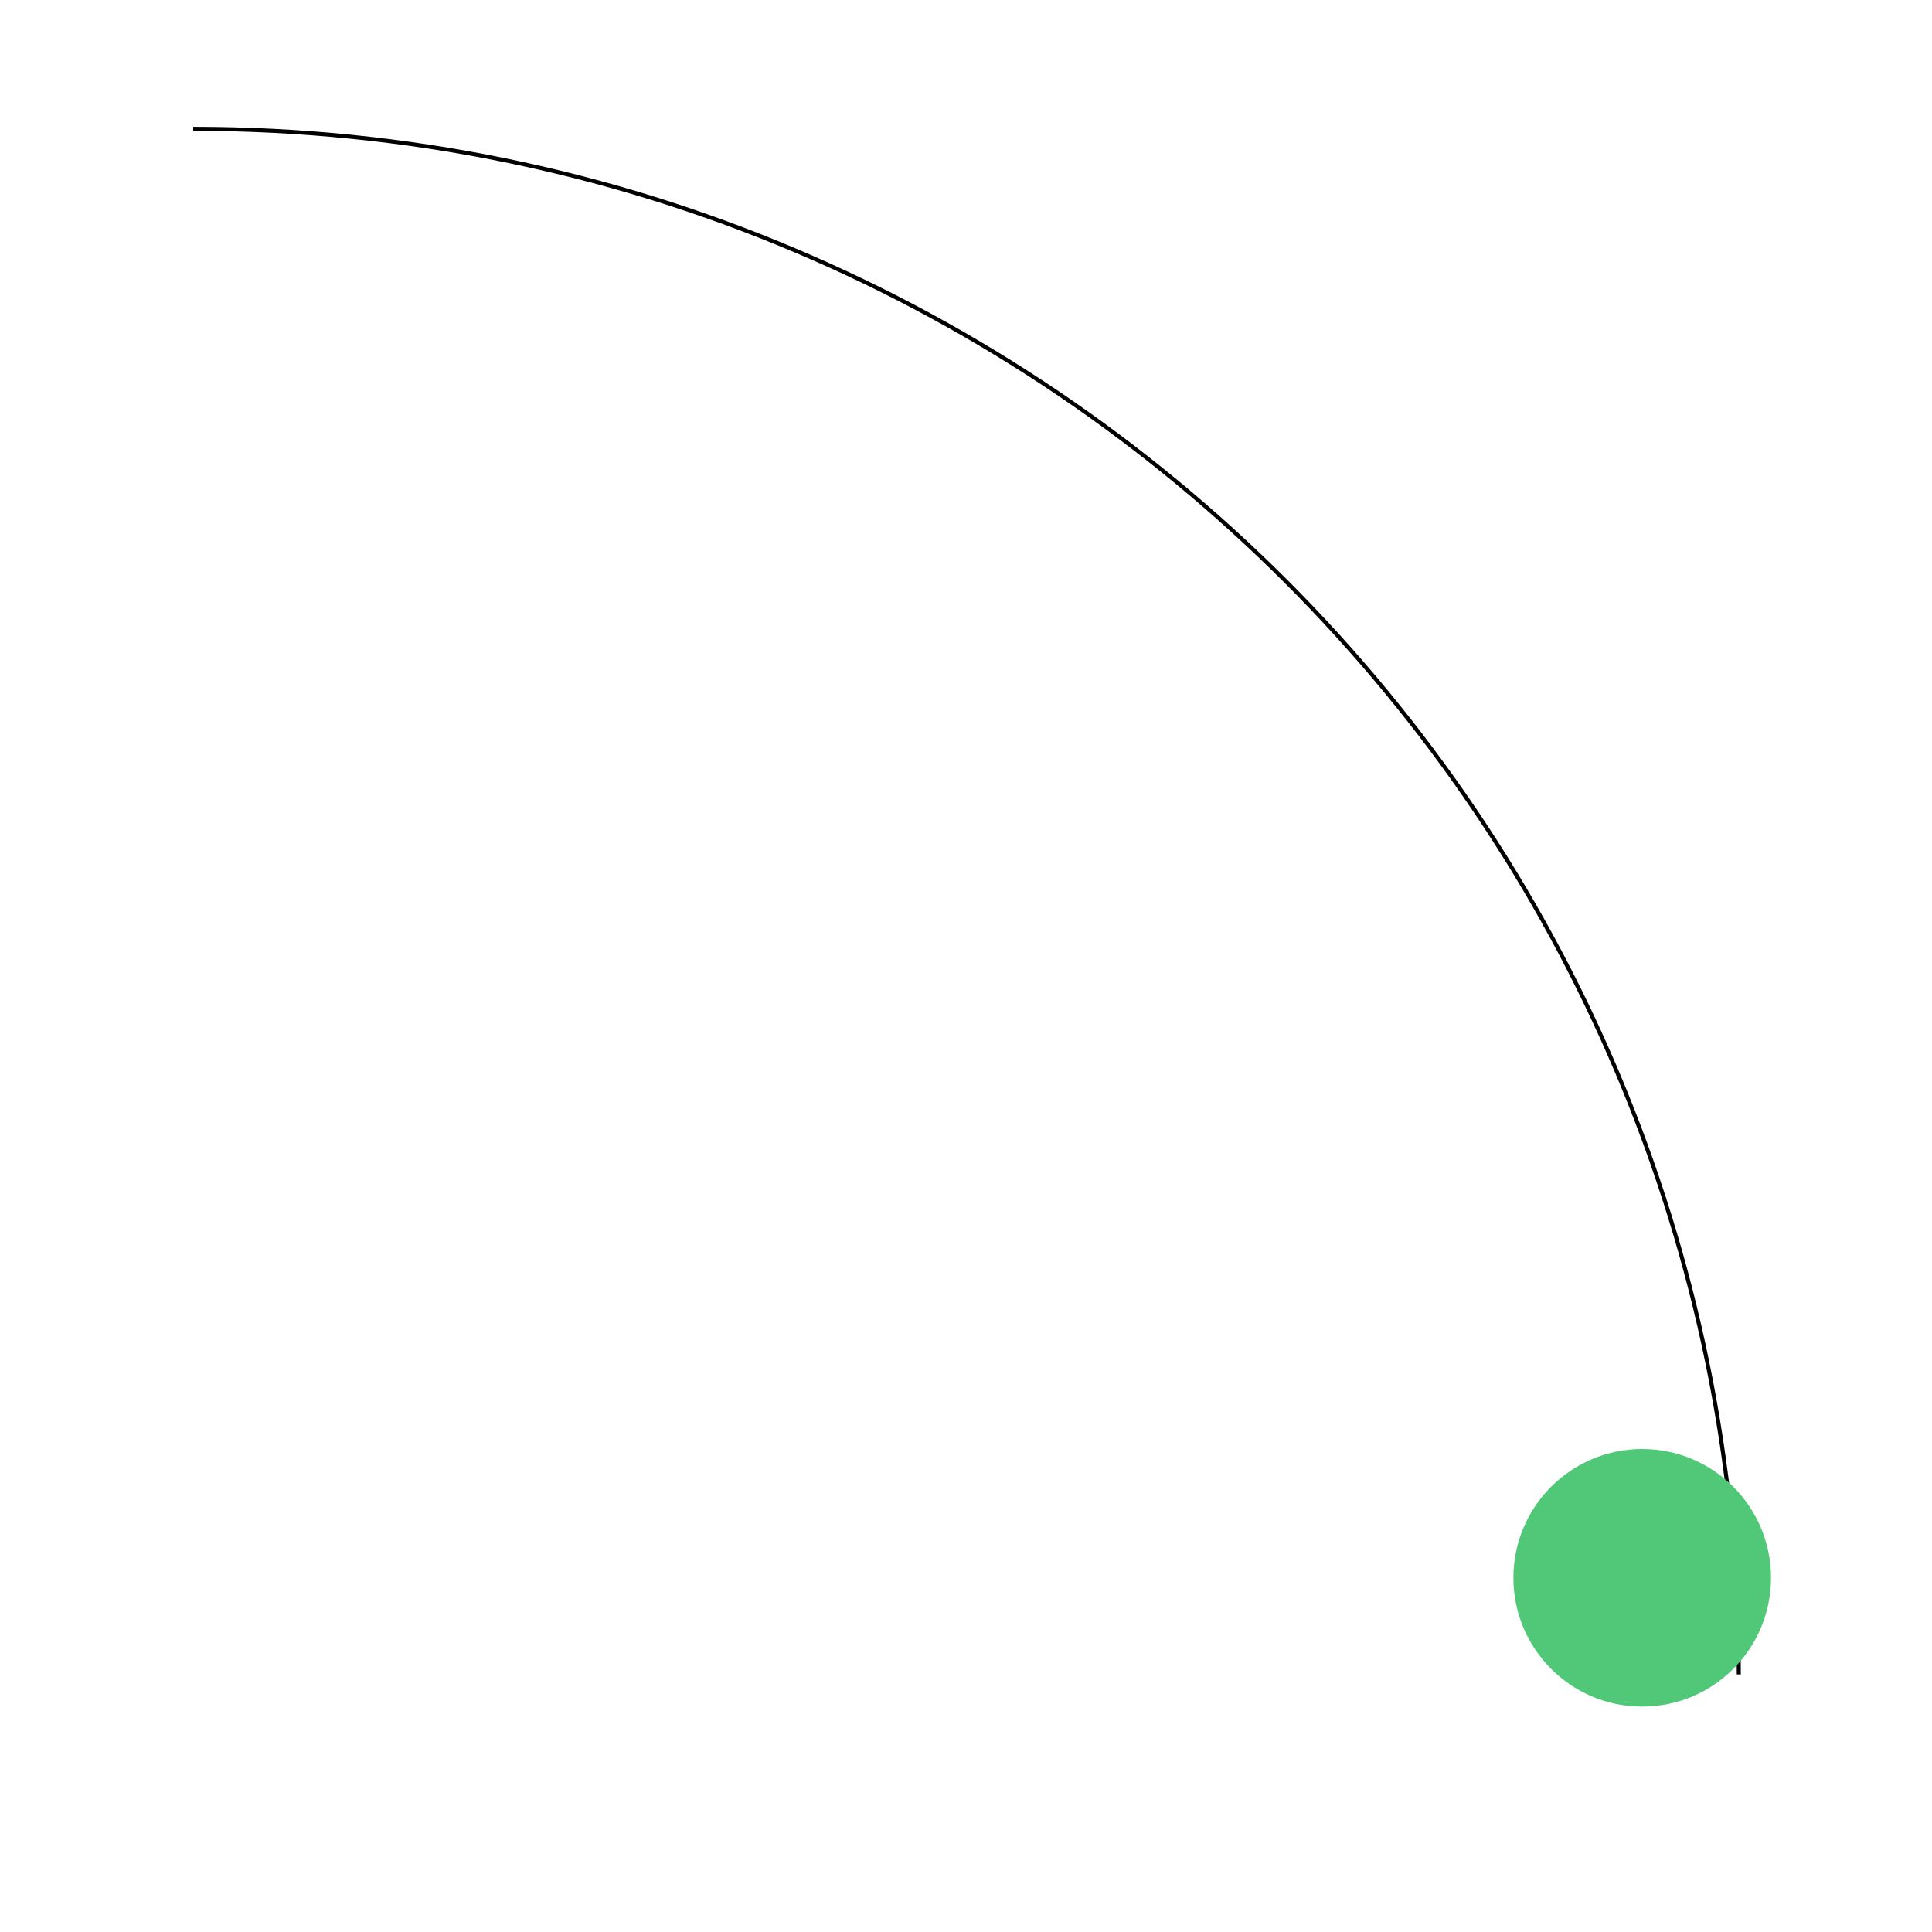
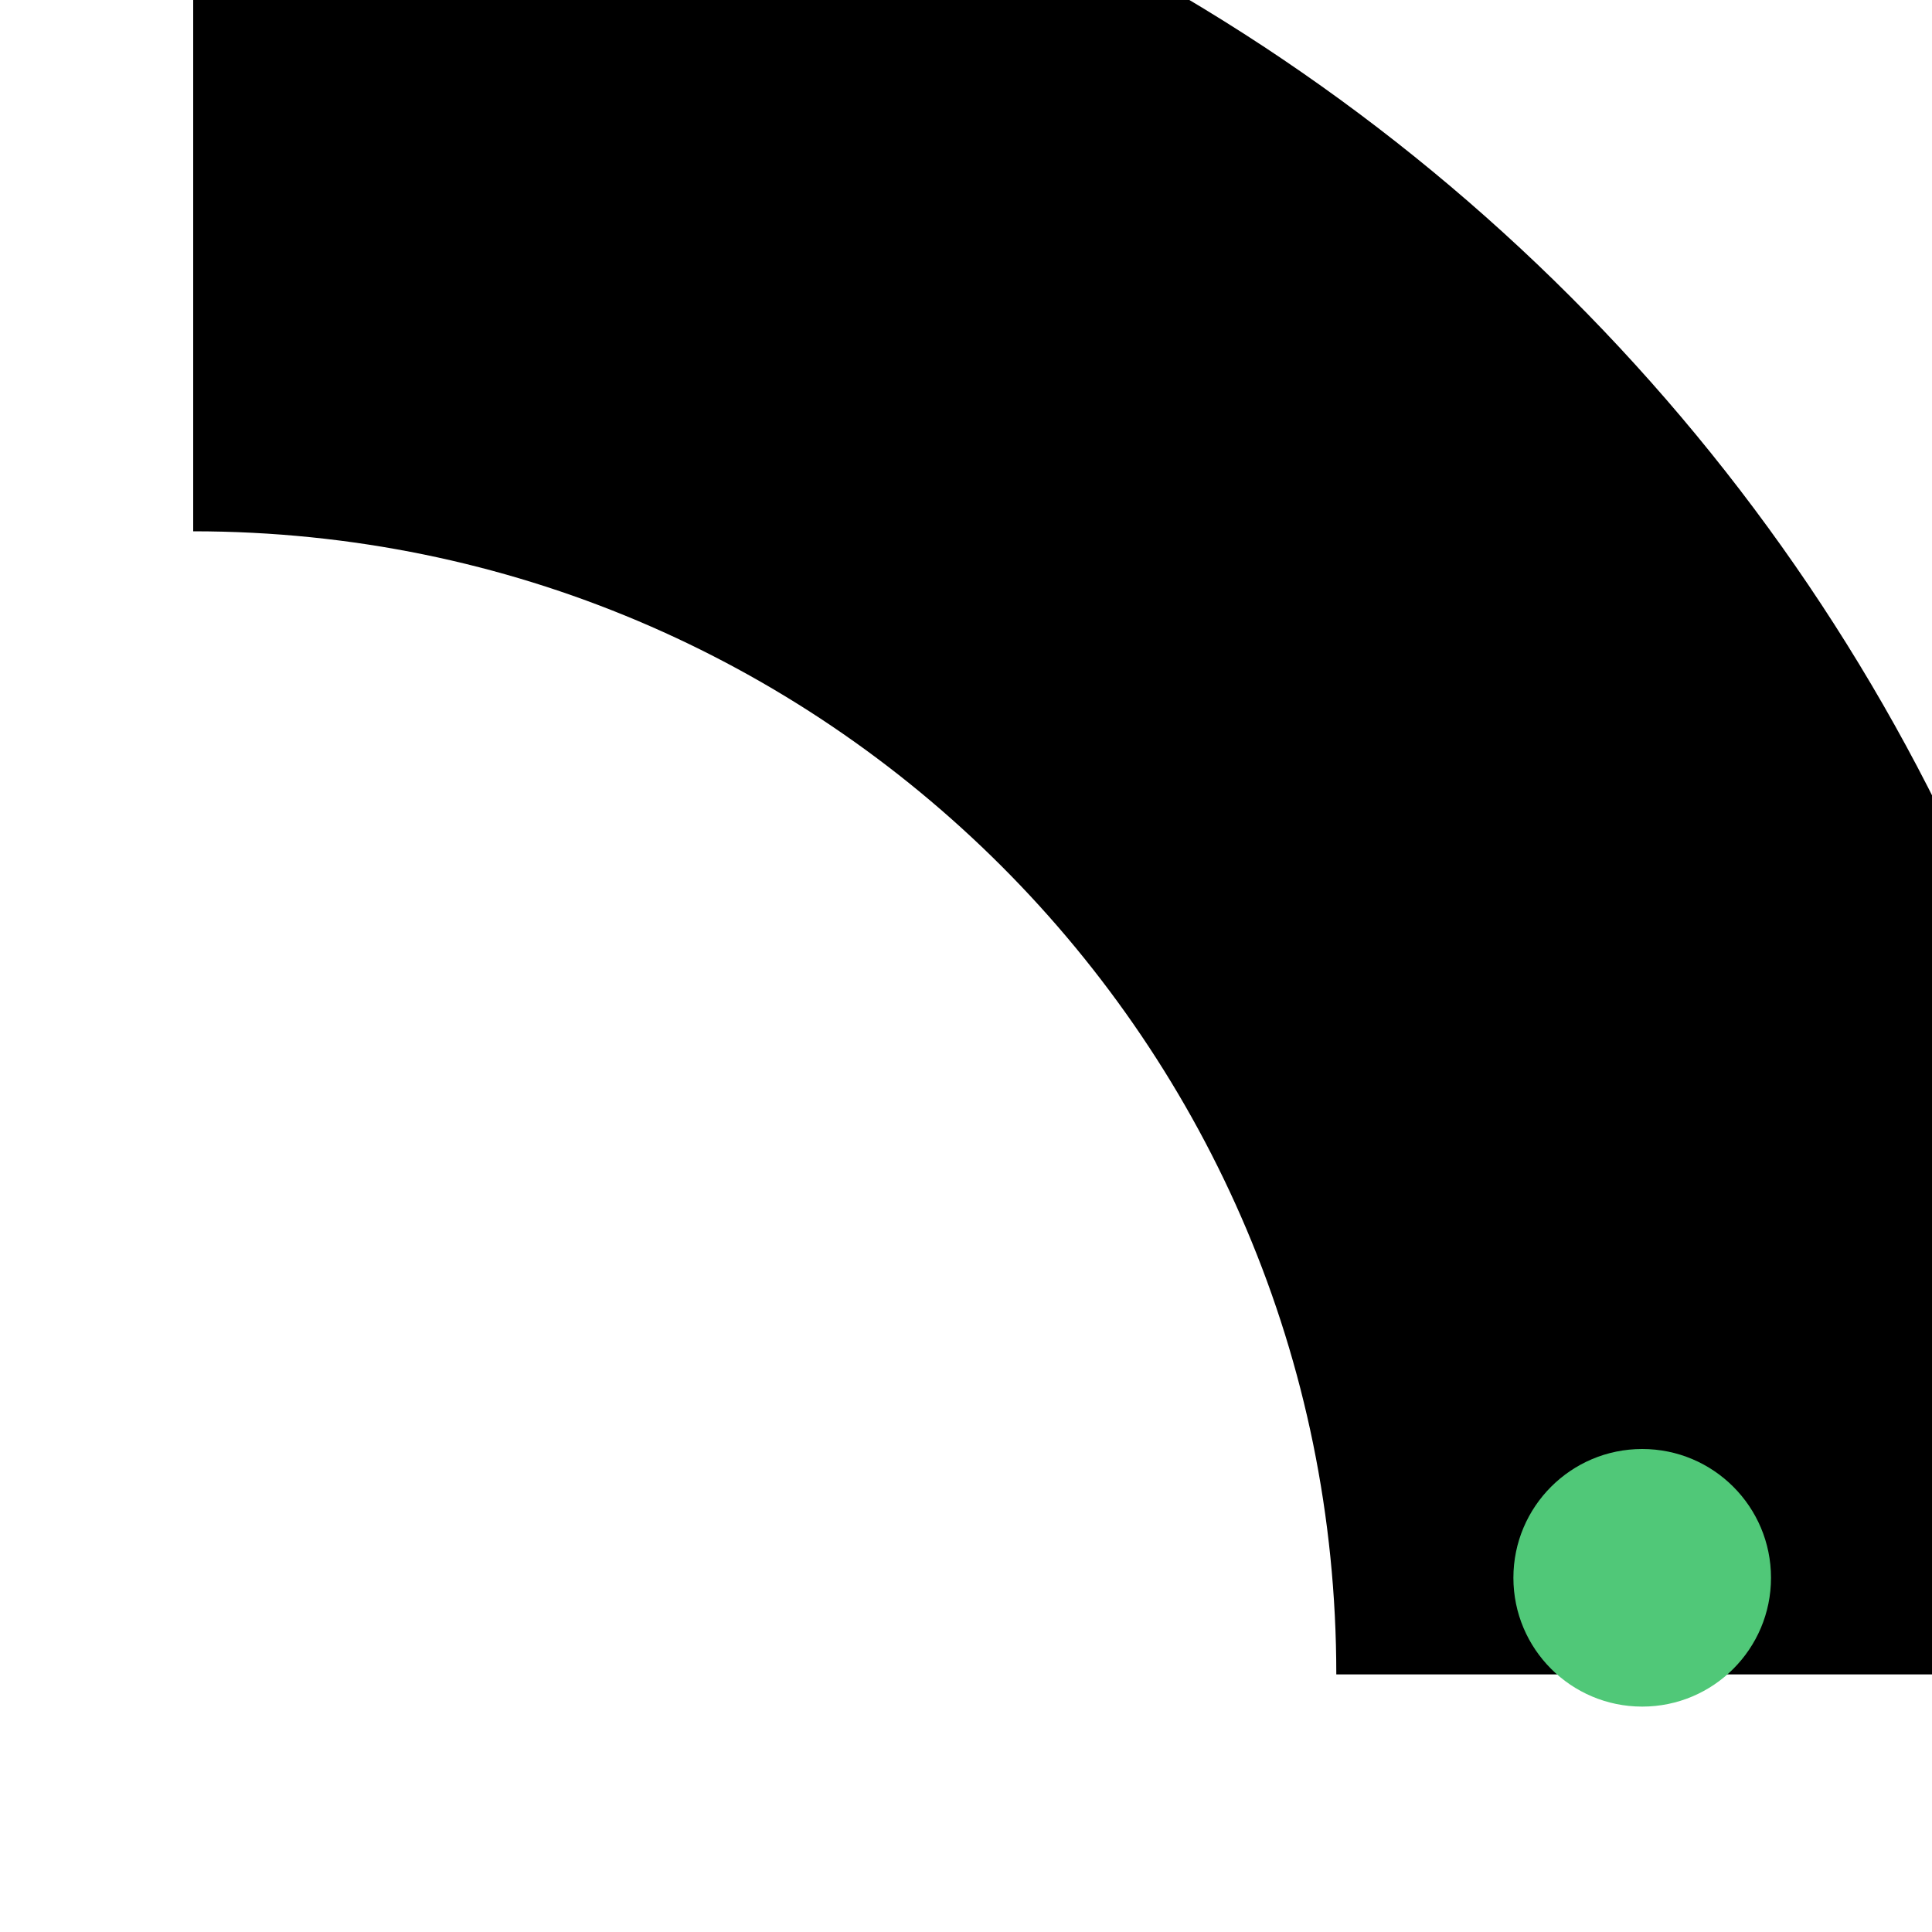
- <svg xmlns="http://www.w3.org/2000/svg" viewBox="0 0 480 480" width="480" height="480">
+ <svg xmlns="http://www.w3.org/2000/svg" viewBox="0 0 480 480" width="480" height="480" role="img" aria-label="Logo">
  <defs>
    <clipPath id="clip-square">
-       <rect x="48" y="32" width="360" height="360" rx="0" />
+       <rect x="48" y="32" width="360" height="360" />
    </clipPath>
  </defs>
  <g clipPath="url(#clip-square)">
-     <path d="M 48 32 A 384 384 0 0 1 432 416" fill="none" stroke="black" strokeWidth="200" strokeLinecap="butt" />
+     <path d="M 48 32 A 384 384 0 0 1 432 416" fill="none" stroke="#000000" stroke-width="200" stroke-linecap="butt" />
  </g>
  <circle cx="408" cy="392" r="32" fill="#50C878" />
</svg>
